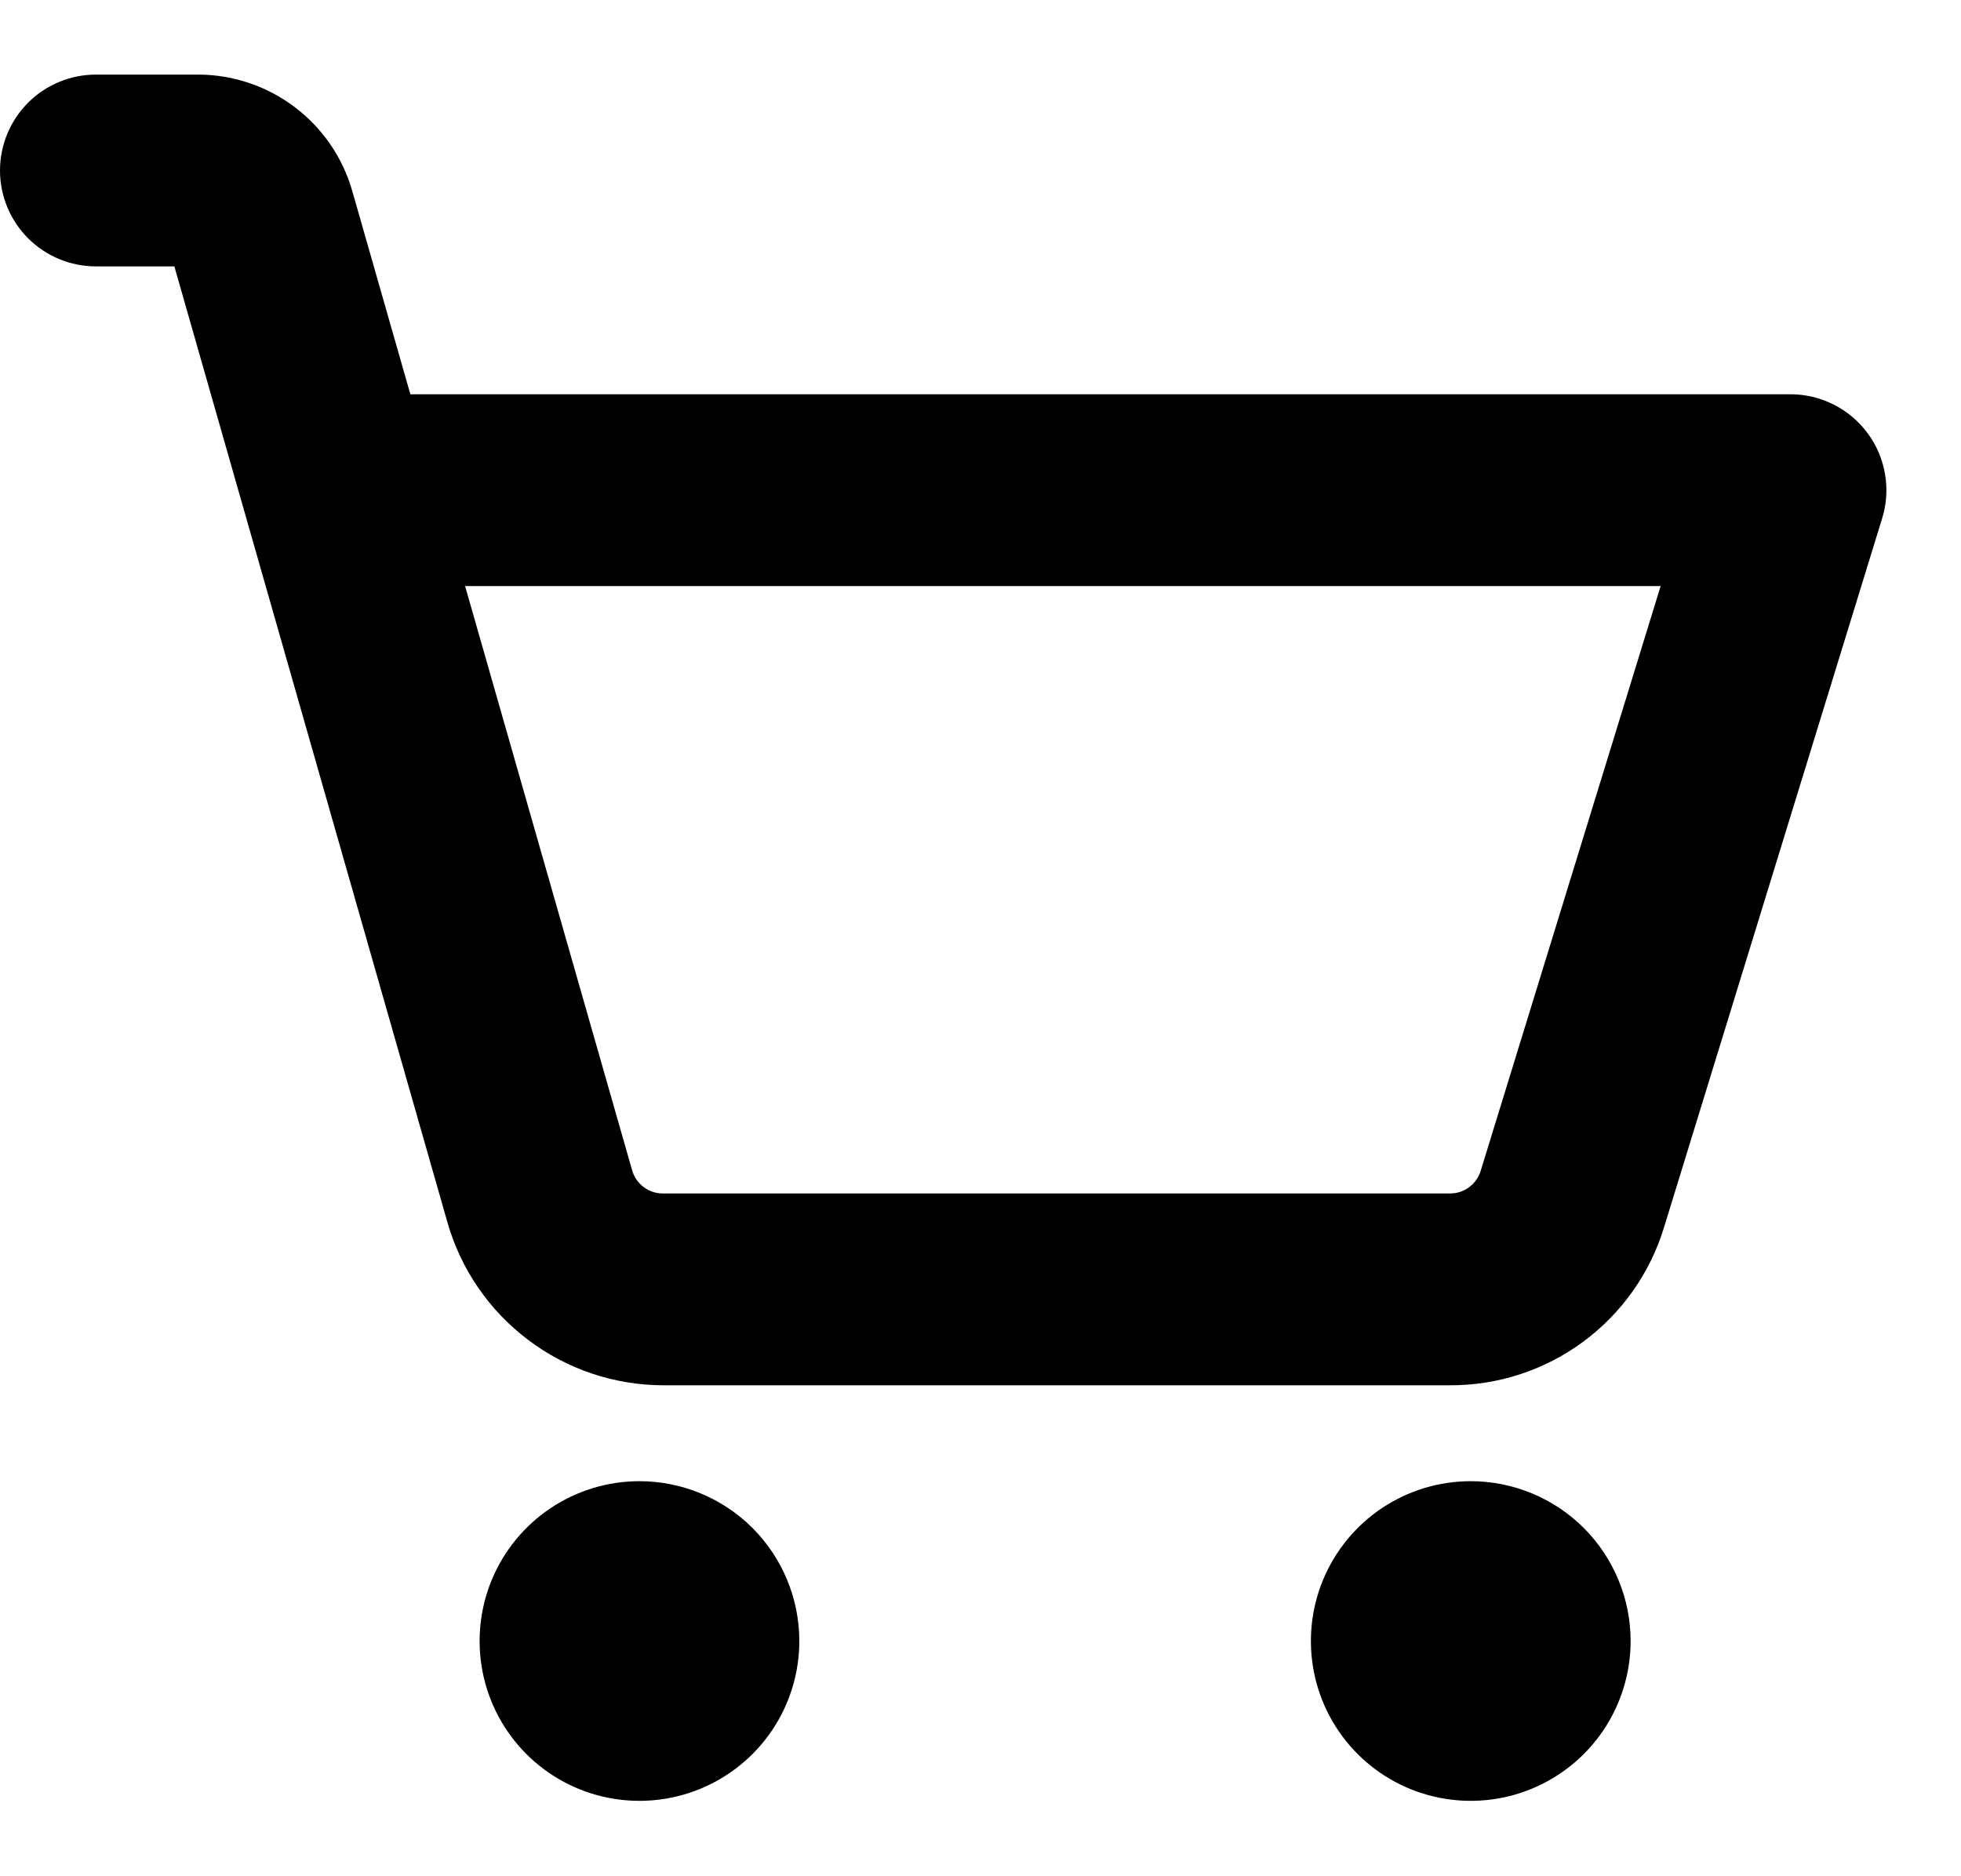
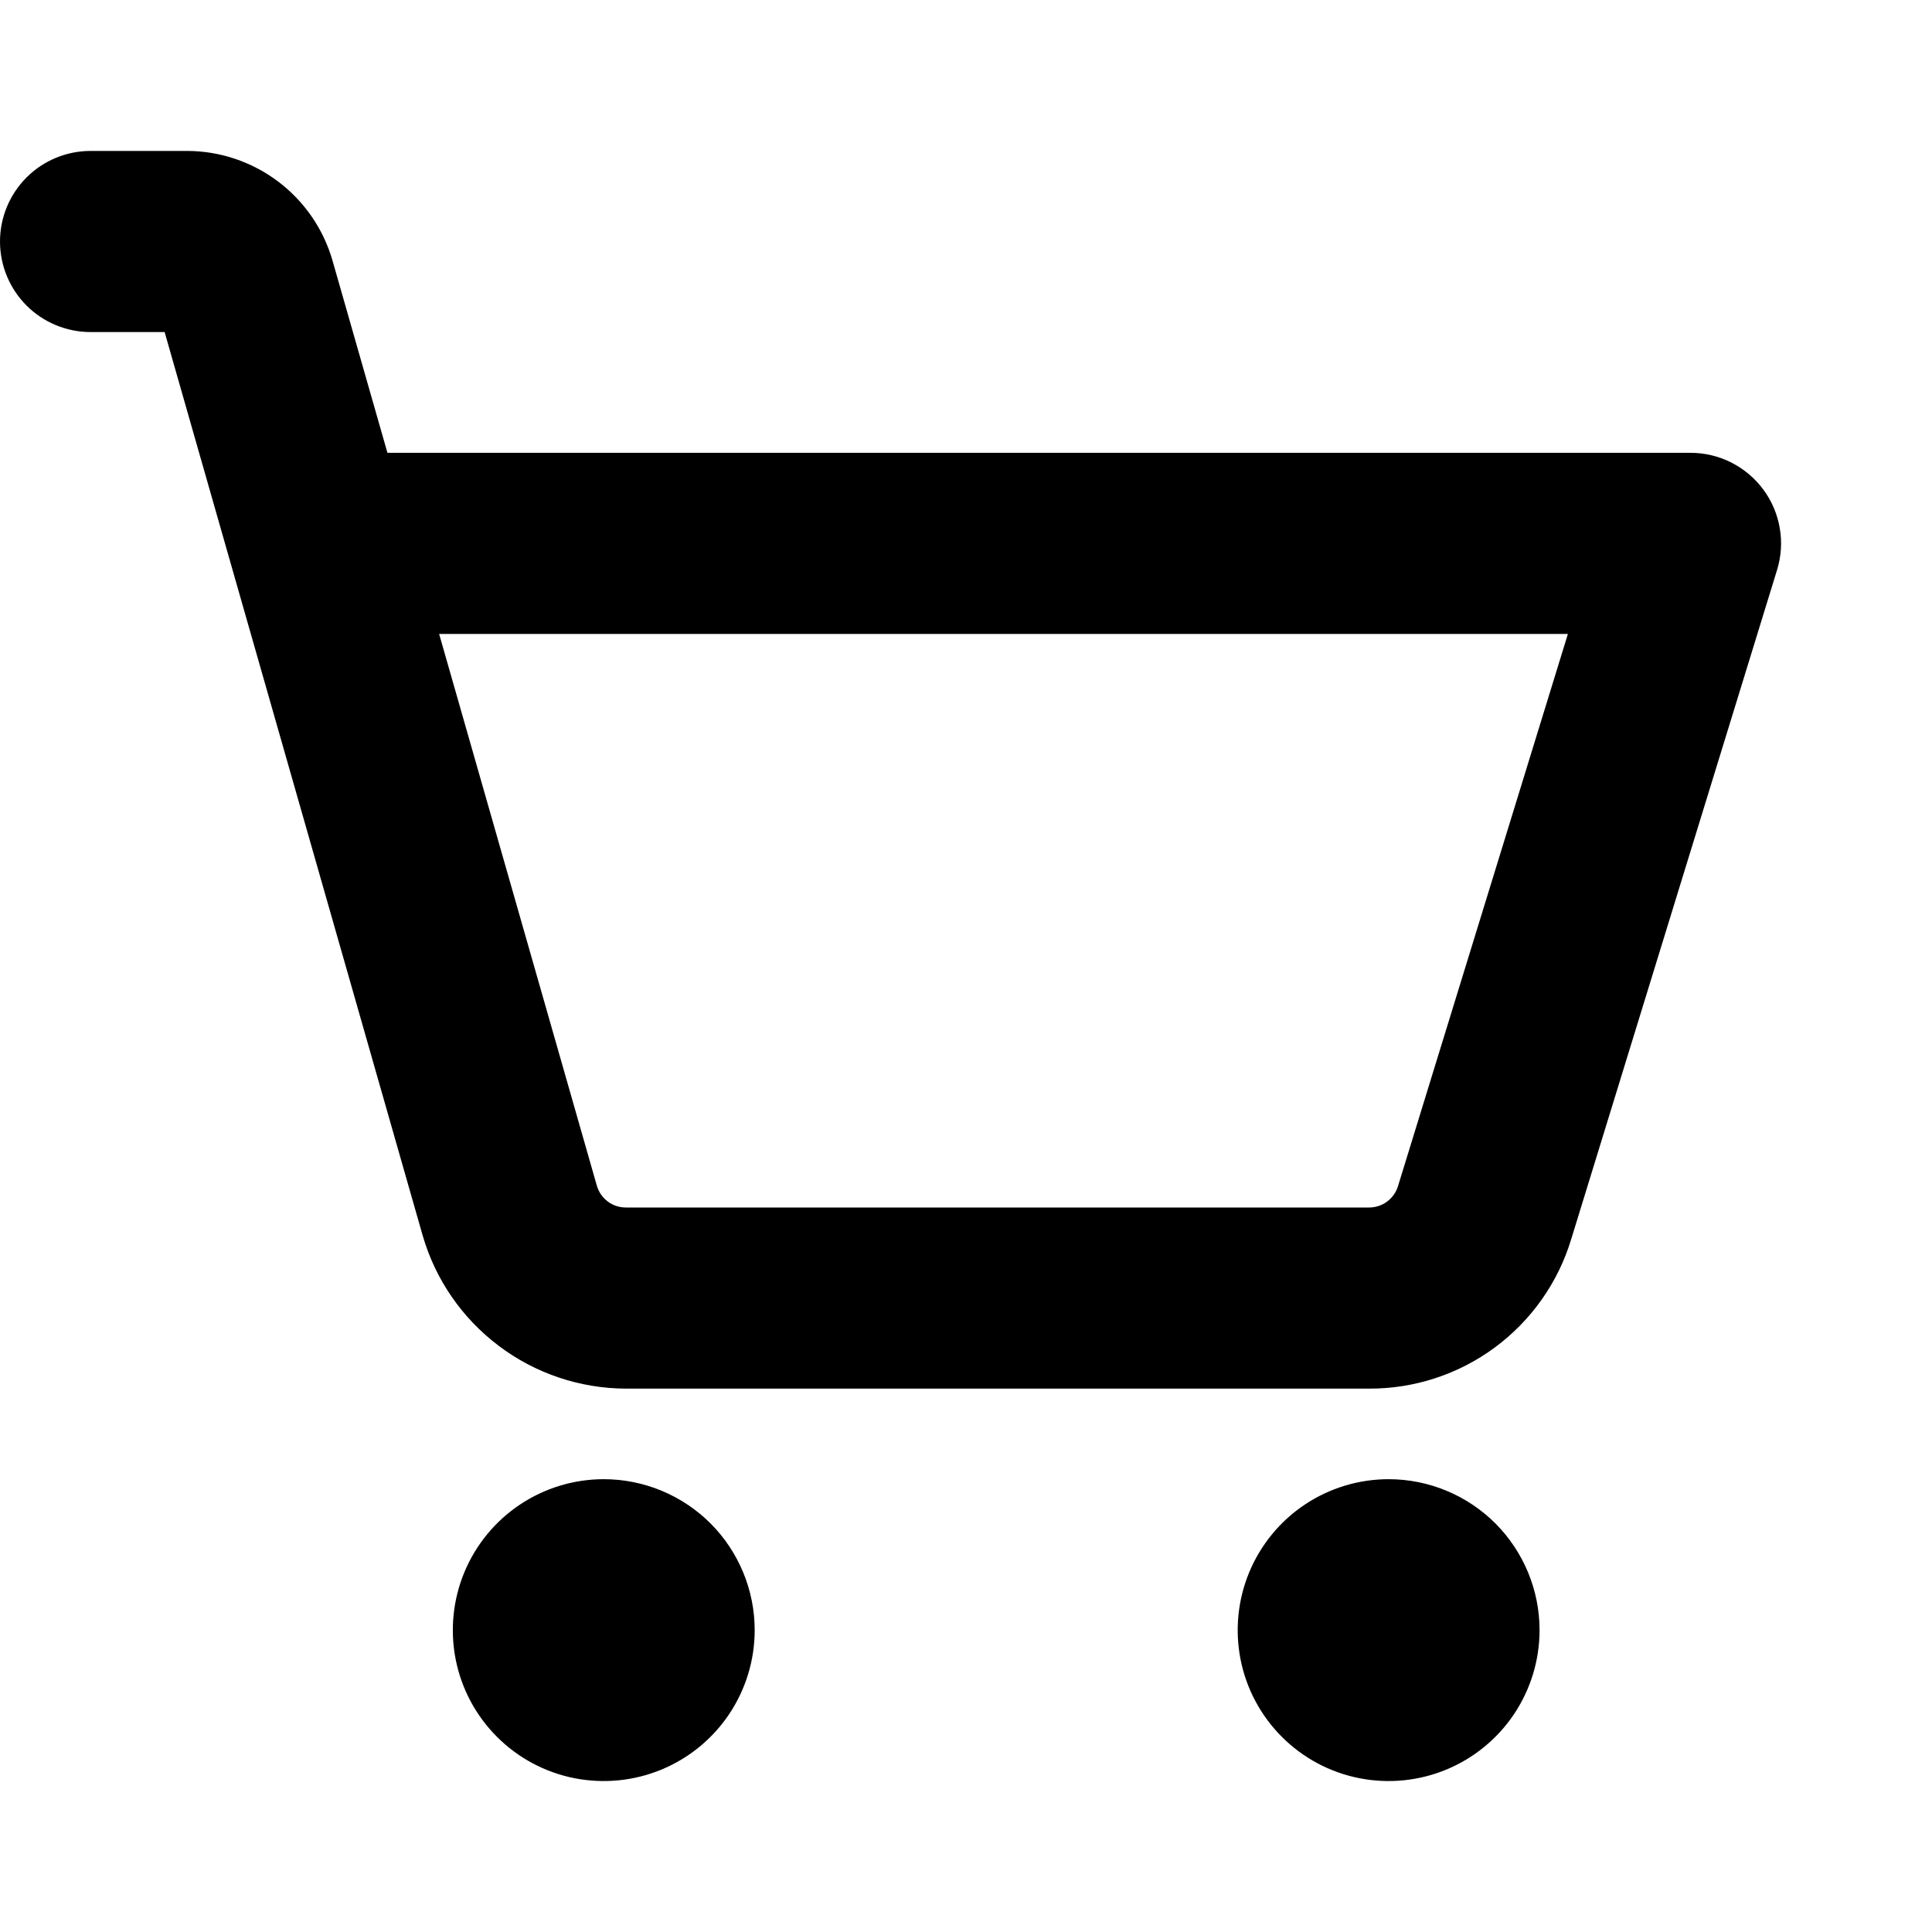
- <svg xmlns="http://www.w3.org/2000/svg" width="23" height="22" viewBox="0 0 23 22" fill="none">
-   <path d="M9.375 19.25C9.375 19.621 9.265 19.983 9.059 20.292C8.853 20.6 8.56 20.84 8.218 20.982C7.875 21.124 7.498 21.161 7.134 21.089C6.77 21.017 6.436 20.838 6.174 20.576C5.912 20.314 5.733 19.98 5.661 19.616C5.589 19.252 5.626 18.875 5.768 18.532C5.91 18.19 6.15 17.897 6.458 17.691C6.767 17.485 7.129 17.375 7.5 17.375C7.997 17.375 8.474 17.573 8.826 17.924C9.177 18.276 9.375 18.753 9.375 19.25ZM17.25 17.375C16.879 17.375 16.517 17.485 16.208 17.691C15.9 17.897 15.66 18.19 15.518 18.532C15.376 18.875 15.339 19.252 15.411 19.616C15.483 19.98 15.662 20.314 15.924 20.576C16.186 20.838 16.52 21.017 16.884 21.089C17.248 21.161 17.625 21.124 17.968 20.982C18.31 20.84 18.603 20.6 18.809 20.292C19.015 19.983 19.125 19.621 19.125 19.25C19.125 18.753 18.927 18.276 18.576 17.924C18.224 17.573 17.747 17.375 17.25 17.375ZM22.075 6.081L19.517 14.397C19.354 14.934 19.021 15.405 18.569 15.739C18.117 16.073 17.569 16.252 17.007 16.25H7.775C7.205 16.248 6.65 16.062 6.195 15.718C5.74 15.375 5.408 14.894 5.25 14.346L2.045 3.125H1.125C0.827 3.125 0.54 3.006 0.33 2.796C0.119 2.585 0 2.298 0 2C0 1.702 0.119 1.415 0.33 1.204C0.54 0.994 0.827 0.875 1.125 0.875H2.327C2.734 0.876 3.13 1.01 3.455 1.255C3.78 1.5 4.017 1.844 4.13 2.235L4.813 4.625H21C21.176 4.625 21.35 4.666 21.507 4.746C21.664 4.825 21.8 4.94 21.905 5.082C22.01 5.223 22.079 5.387 22.109 5.561C22.139 5.735 22.127 5.913 22.075 6.081ZM19.477 6.875H5.455L7.414 13.728C7.436 13.806 7.484 13.876 7.549 13.925C7.614 13.974 7.693 14 7.775 14H17.007C17.087 14 17.166 13.975 17.23 13.927C17.295 13.879 17.343 13.812 17.366 13.736L19.477 6.875Z" fill="black" />
+ <svg xmlns="http://www.w3.org/2000/svg" width="24" height="24" viewBox="0 0 24 24" fill="none">
+   <g id="Frame">
+     <path id="Vector" d="M9.375 20.25C9.375 20.621 9.265 20.983 9.059 21.292C8.853 21.6 8.56 21.84 8.218 21.982C7.875 22.124 7.498 22.161 7.134 22.089C6.77 22.017 6.436 21.838 6.174 21.576C5.912 21.314 5.733 20.98 5.661 20.616C5.589 20.252 5.626 19.875 5.768 19.532C5.91 19.19 6.15 18.897 6.458 18.691C6.767 18.485 7.129 18.375 7.5 18.375C7.997 18.375 8.474 18.573 8.826 18.924C9.177 19.276 9.375 19.753 9.375 20.25ZM17.25 18.375C16.879 18.375 16.517 18.485 16.208 18.691C15.9 18.897 15.66 19.19 15.518 19.532C15.376 19.875 15.339 20.252 15.411 20.616C15.483 20.98 15.662 21.314 15.924 21.576C16.186 21.838 16.52 22.017 16.884 22.089C17.248 22.161 17.625 22.124 17.968 21.982C18.31 21.84 18.603 21.6 18.809 21.292C19.015 20.983 19.125 20.621 19.125 20.25C19.125 19.753 18.927 19.276 18.576 18.924C18.224 18.573 17.747 18.375 17.25 18.375ZM22.075 7.081L19.517 15.397C19.354 15.934 19.021 16.405 18.569 16.739C18.117 17.073 17.569 17.252 17.007 17.25H7.775C7.205 17.248 6.65 17.062 6.195 16.718C5.74 16.375 5.408 15.894 5.25 15.346L2.045 4.125H1.125C0.827 4.125 0.54 4.006 0.33 3.796C0.119 3.585 0 3.298 0 3C0 2.702 0.119 2.415 0.33 2.204C0.54 1.994 0.827 1.875 1.125 1.875H2.327C2.734 1.876 3.13 2.01 3.455 2.255C3.78 2.5 4.017 2.844 4.13 3.235L4.813 5.625H21C21.176 5.625 21.35 5.666 21.507 5.746C21.664 5.825 21.8 5.94 21.905 6.082C22.01 6.223 22.079 6.387 22.109 6.561C22.139 6.735 22.127 6.913 22.075 7.081ZM19.477 7.875H5.455L7.414 14.728C7.436 14.806 7.484 14.876 7.549 14.925C7.614 14.974 7.693 15 7.775 15H17.007C17.087 15 17.166 14.975 17.23 14.927C17.295 14.879 17.343 14.812 17.366 14.736L19.477 7.875Z" fill="black" />
+   </g>
</svg>
